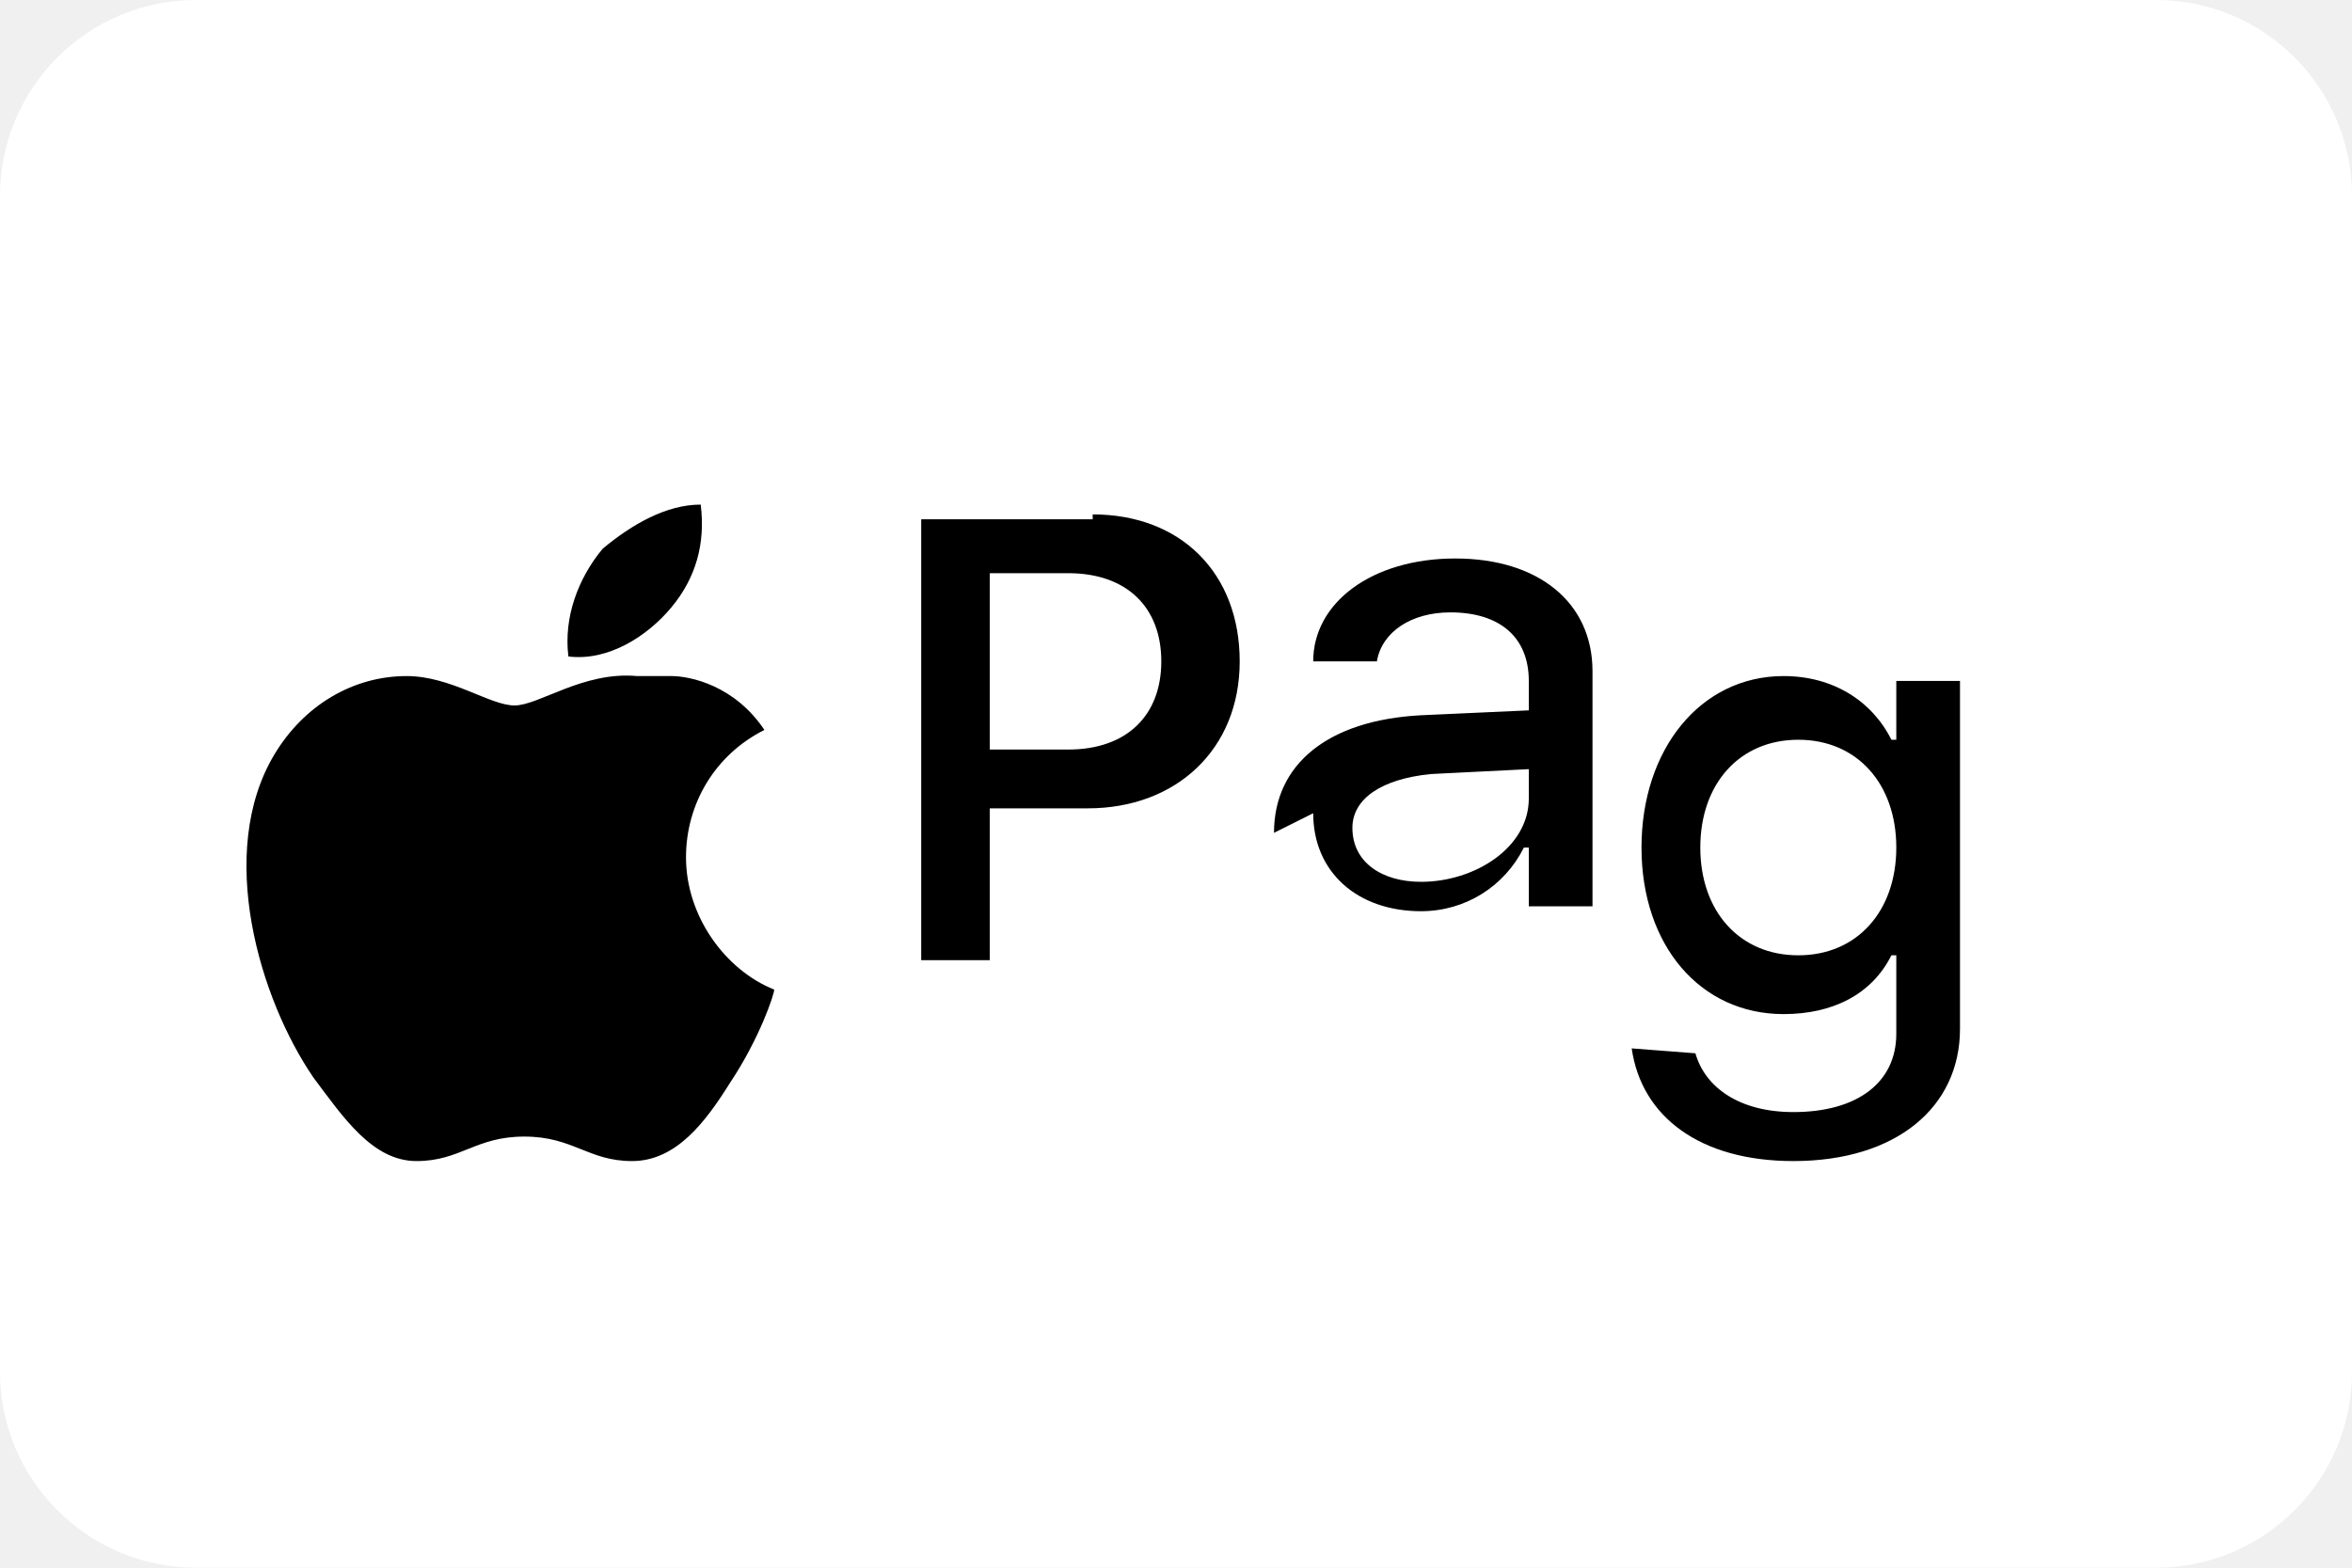
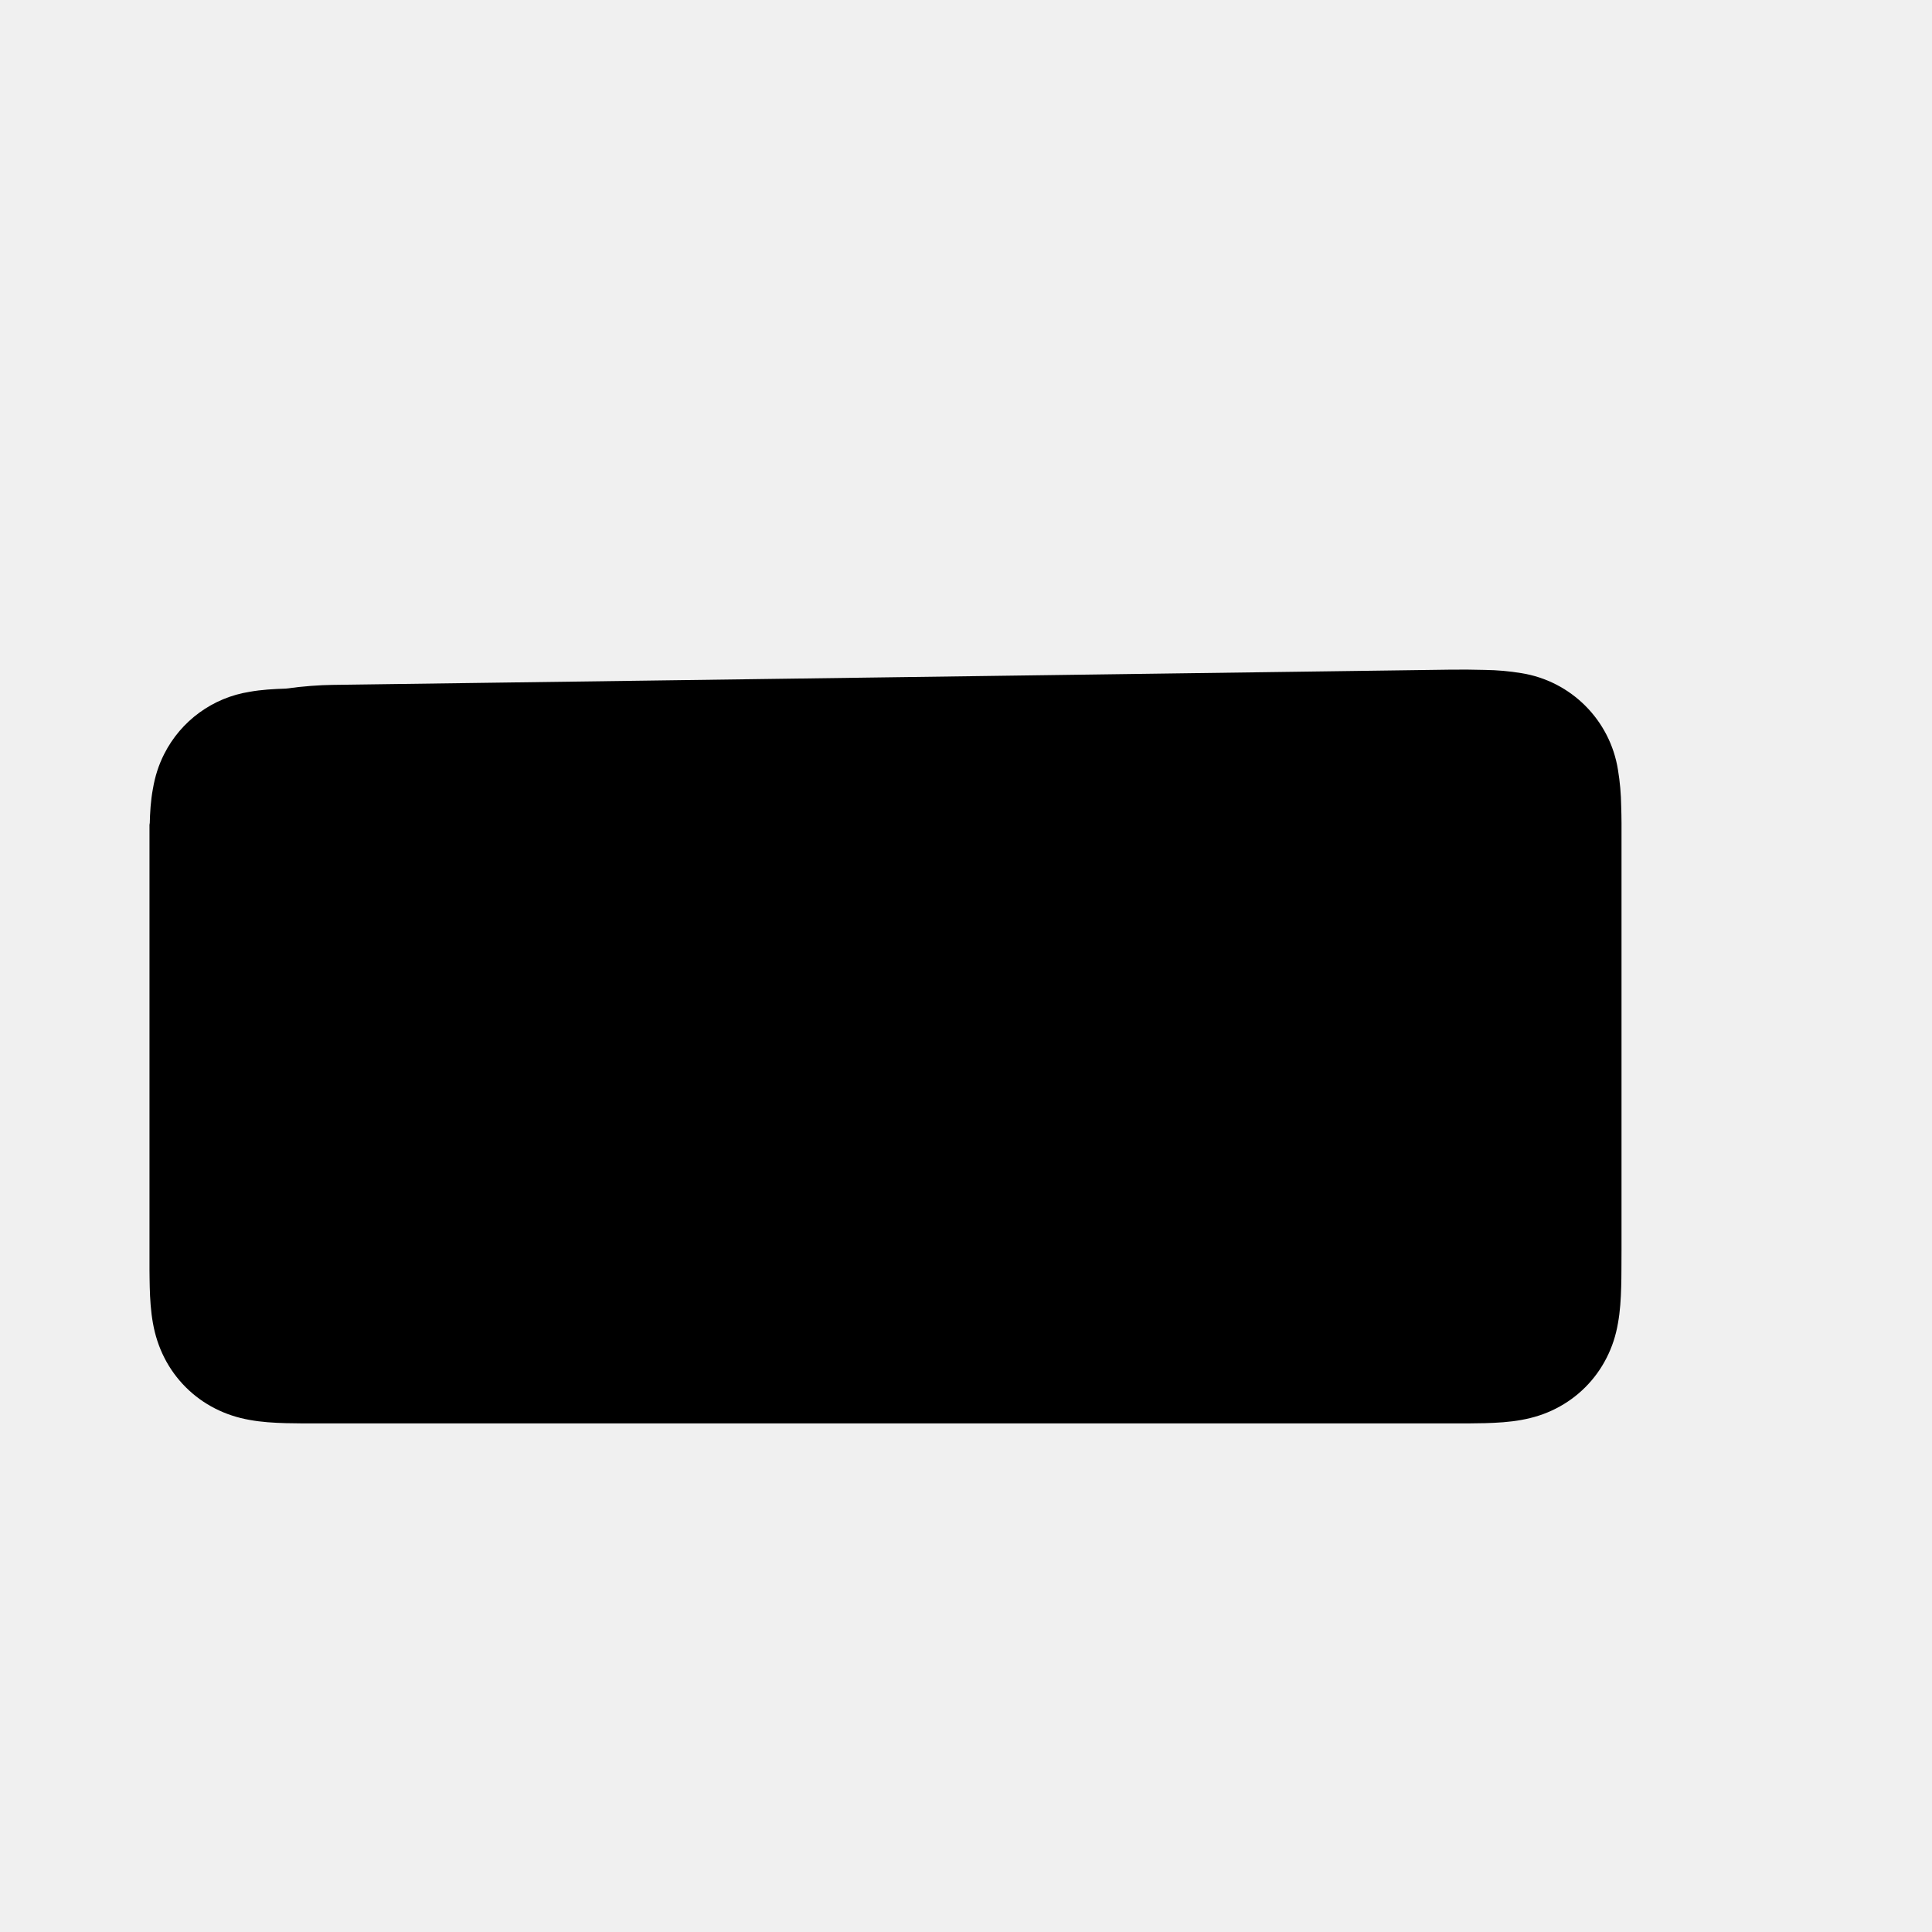
- <svg xmlns="http://www.w3.org/2000/svg" viewBox="0 0 48 32" fill="none">
-   <rect width="48" height="32" rx="4" fill="#fff" />
-   <path d="M12.3 11.2c-.5.6-.8 1.4-.7 2.2.8.1 1.6-.4 2.1-1 .5-.6.7-1.3.6-2.1-.7 0-1.4.4-2 .9zm.7 2.6c-1.1-.1-2 .6-2.5.6s-1.3-.6-2.2-.6c-1.1 0-2.1.6-2.7 1.6-1.2 2-.3 5 .8 6.6.6.8 1.2 1.7 2.1 1.7s1.2-.5 2.2-.5 1.3.5 2.2.5 1.5-.8 2-1.6c.6-.9.9-1.8.9-1.9-1-.4-1.8-1.5-1.8-2.7 0-1.1.6-2.1 1.6-2.6-.6-.9-1.5-1.1-1.9-1.1h-.7z" fill="#000" />
-   <path d="M22.3 10.5c1.8 0 3 1.2 3 3s-1.3 3-3.1 3h-2v3.1h-1.4v-9h3.5zm-2.1 4.8h1.6c1.2 0 1.9-.7 1.9-1.8s-.7-1.8-1.9-1.8h-1.6v3.6zM26 17c0-1.4 1.1-2.3 3-2.4l2.2-.1v-.6c0-.9-.6-1.4-1.6-1.4-.8 0-1.4.4-1.5 1h-1.3c0-1.2 1.2-2.1 2.9-2.1 1.7 0 2.8.9 2.8 2.3v4.8h-1.3v-1.2h-.1c-.4.8-1.2 1.3-2.1 1.3-1.3 0-2.2-.8-2.2-2zm5.2-.7v-.6l-2 .1c-1 .1-1.6.5-1.6 1.1 0 .7.6 1.1 1.4 1.1 1.1 0 2.2-.7 2.2-1.7zM33.3 21.4l1.3.1c.2.7.9 1.2 2 1.2 1.3 0 2.1-.6 2.1-1.6v-1.6h-.1c-.4.8-1.2 1.2-2.2 1.2-1.7 0-2.9-1.4-2.9-3.4 0-2 1.2-3.5 2.9-3.5 1 0 1.8.5 2.2 1.3h.1v-1.2h1.3v7.1c0 1.6-1.3 2.7-3.4 2.7-1.9 0-3.1-.9-3.3-2.3zm5.4-4.1c0-1.3-.8-2.2-2-2.2s-2 .9-2 2.2.8 2.2 2 2.2 2-.9 2-2.2z" fill="#000" />
+ <svg xmlns="http://www.w3.org/2000/svg" role="img" viewBox="0 0 24 24">
+   <path fill="#000000" d="M4.13 8.508c-.16.002-.363.016-.578.046-.15.005-.303.013-.452.04a1.44 1.44 0 0 0-1.06.772c-.07.138-.114.278-.14.43-.028.148-.037.3-.04.45A10.2 10.2 0 0 0 1.857 10.222v5.557c0 .07.002.138.003.207.004.15.013.303.04.452.027.15.072.291.142.429a1.436 1.436 0 0 0 .63.63c.138.07.278.115.43.142.148.027.3.036.45.04l.208.003h14.48l.207-.003c.15-.004.303-.013.452-.04.15-.027.291-.071.428-.141a1.432 1.432 0 0 0 .631-.631c.07-.138.115-.278.141-.43.027-.148.036-.3.04-.45.002-.07.003-.138.003-.208l.001-.246V10.222c0-.07-.002-.138-.004-.207a2.995 2.995 0 0 0-.04-.452 1.446 1.446 0 0 0-1.2-1.201 3.022 3.022 0 0 0-.452-.04 10.448 10.448 0 0 0-.453-.003zm6.5 1.85c-.3.016-.668.199-.88.456-.191.22-.36.58-.316.918.338.03.675-.169.888-.418.205-.258.345-.603.308-.955zm2.207.42v3.493h.852v-1.177h.8c.678 0 1.235-.439 1.235-1.162 0-.72-.542-1.155-1.208-1.155zm.852.519h.582c.439 0 .761.246.761.639 0 .392-.322.642-.764.642h-.579z" />
</svg>
